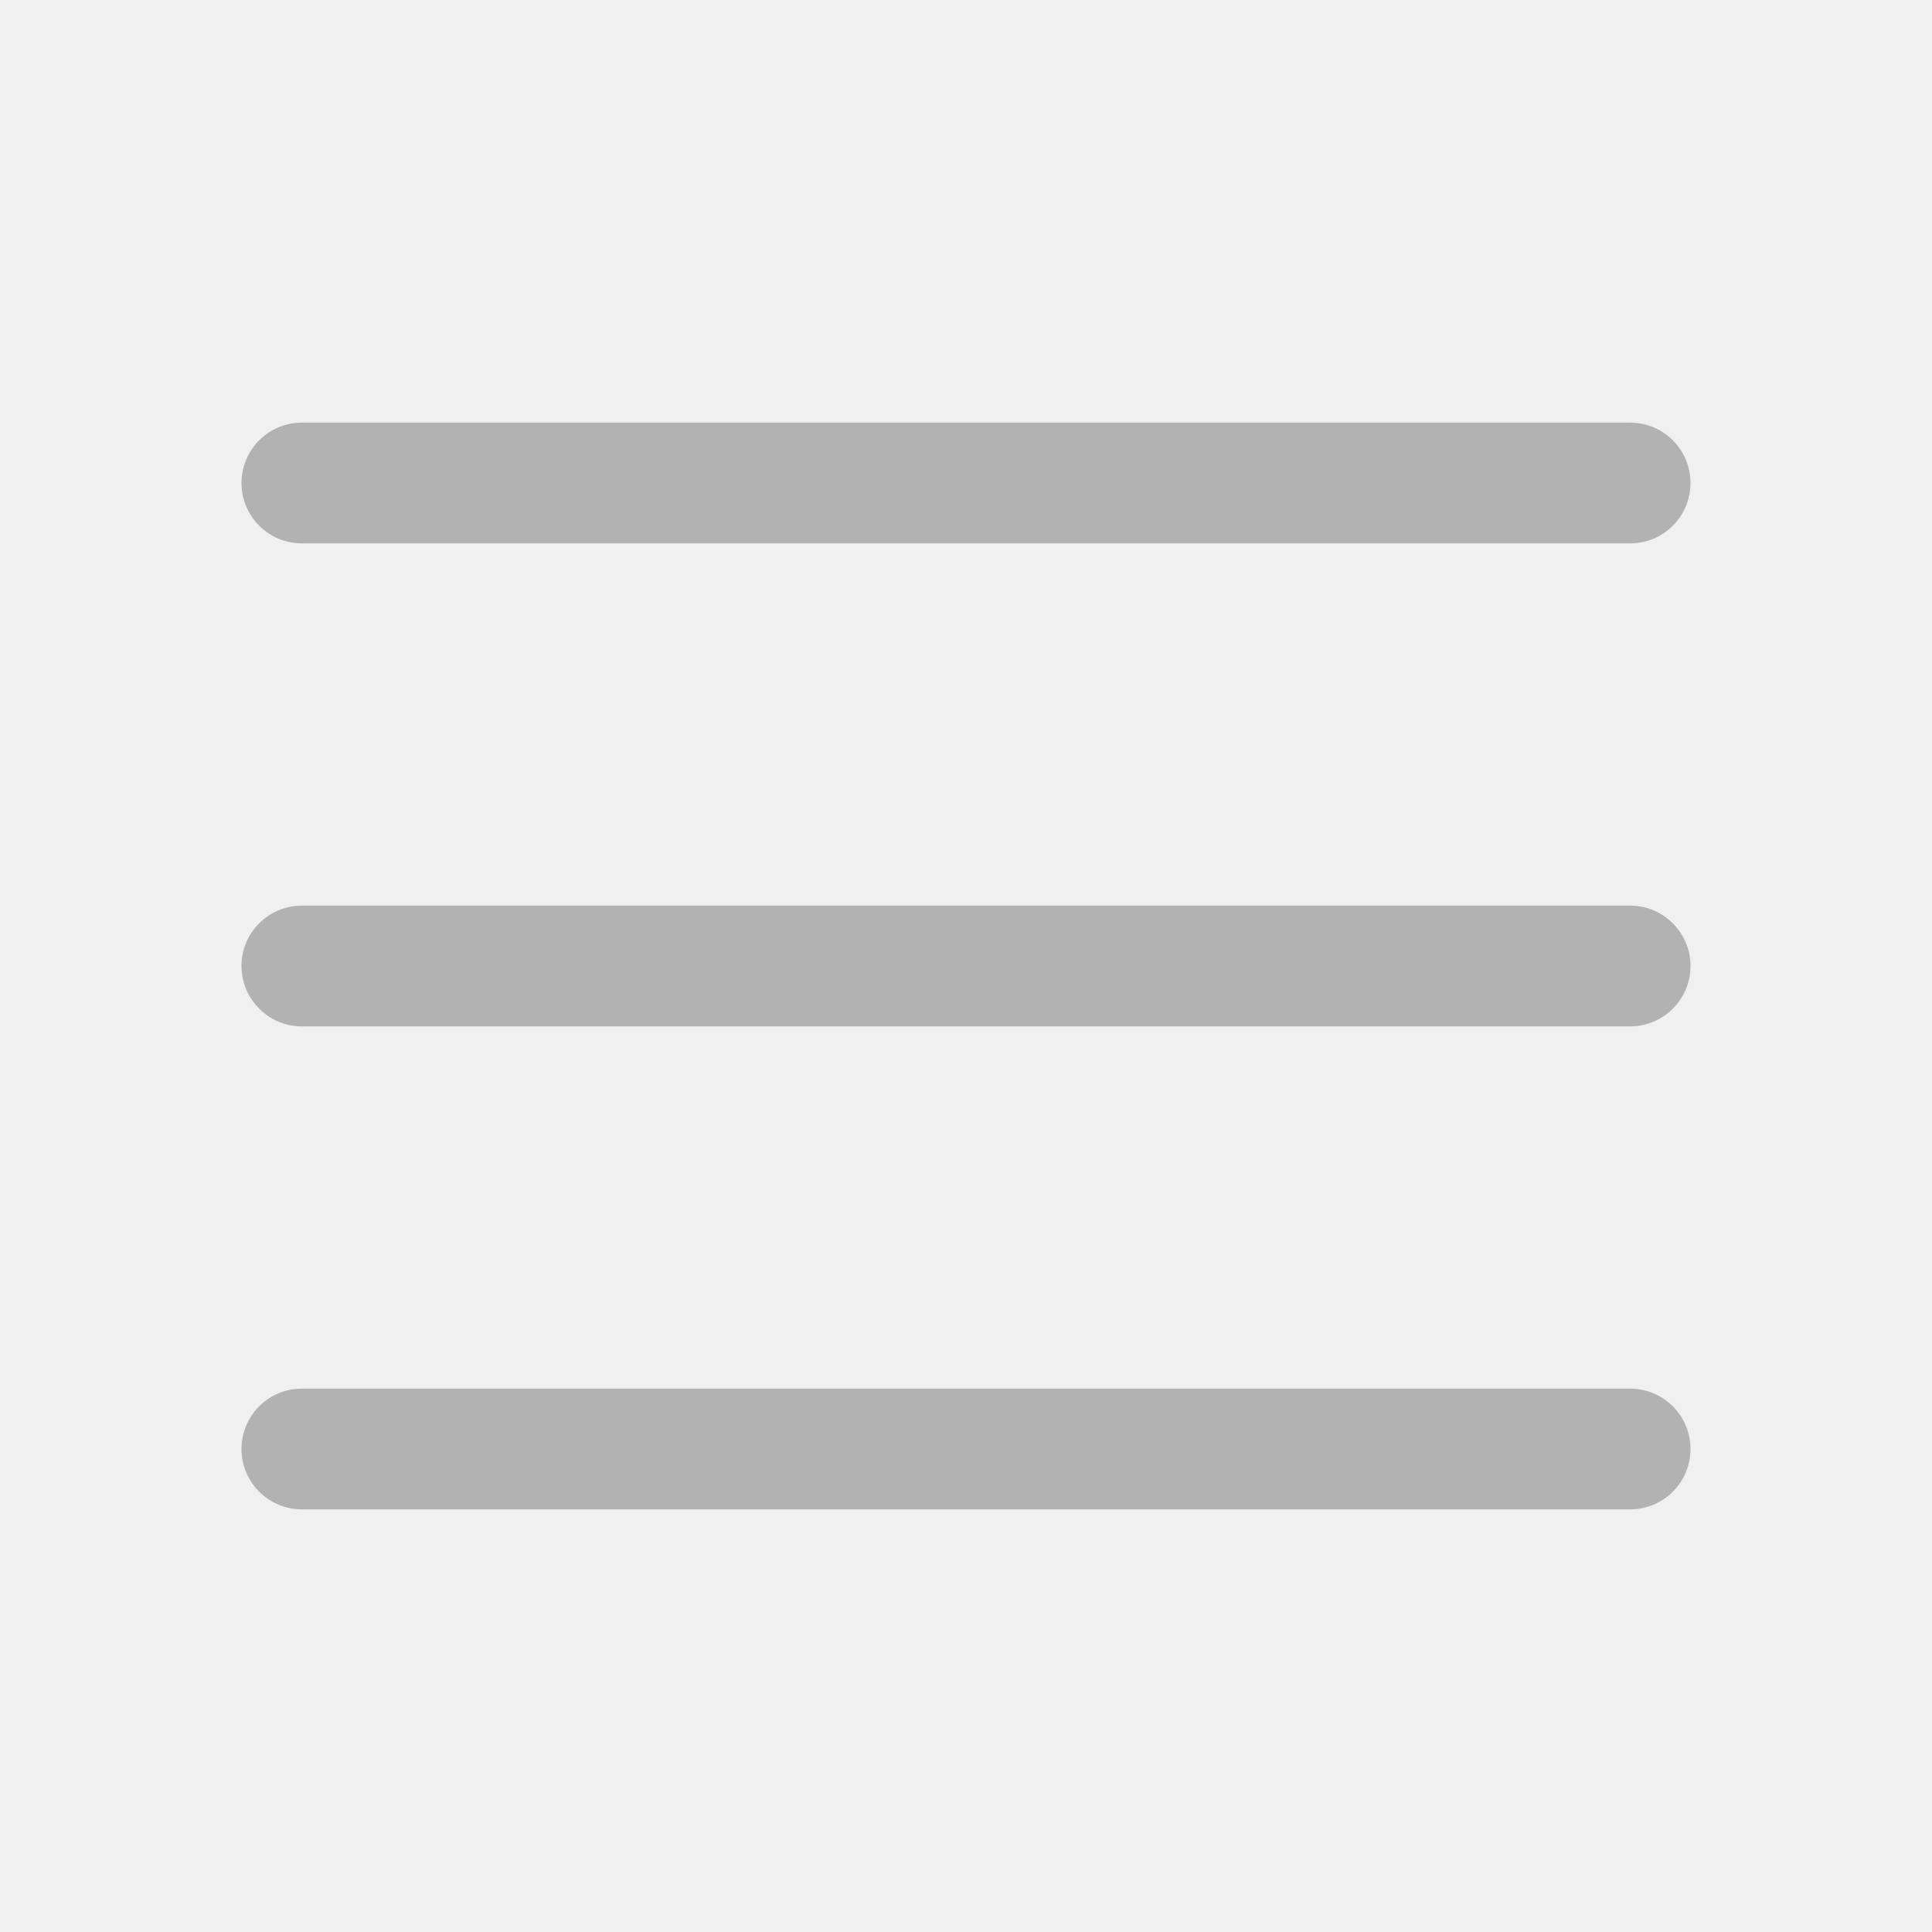
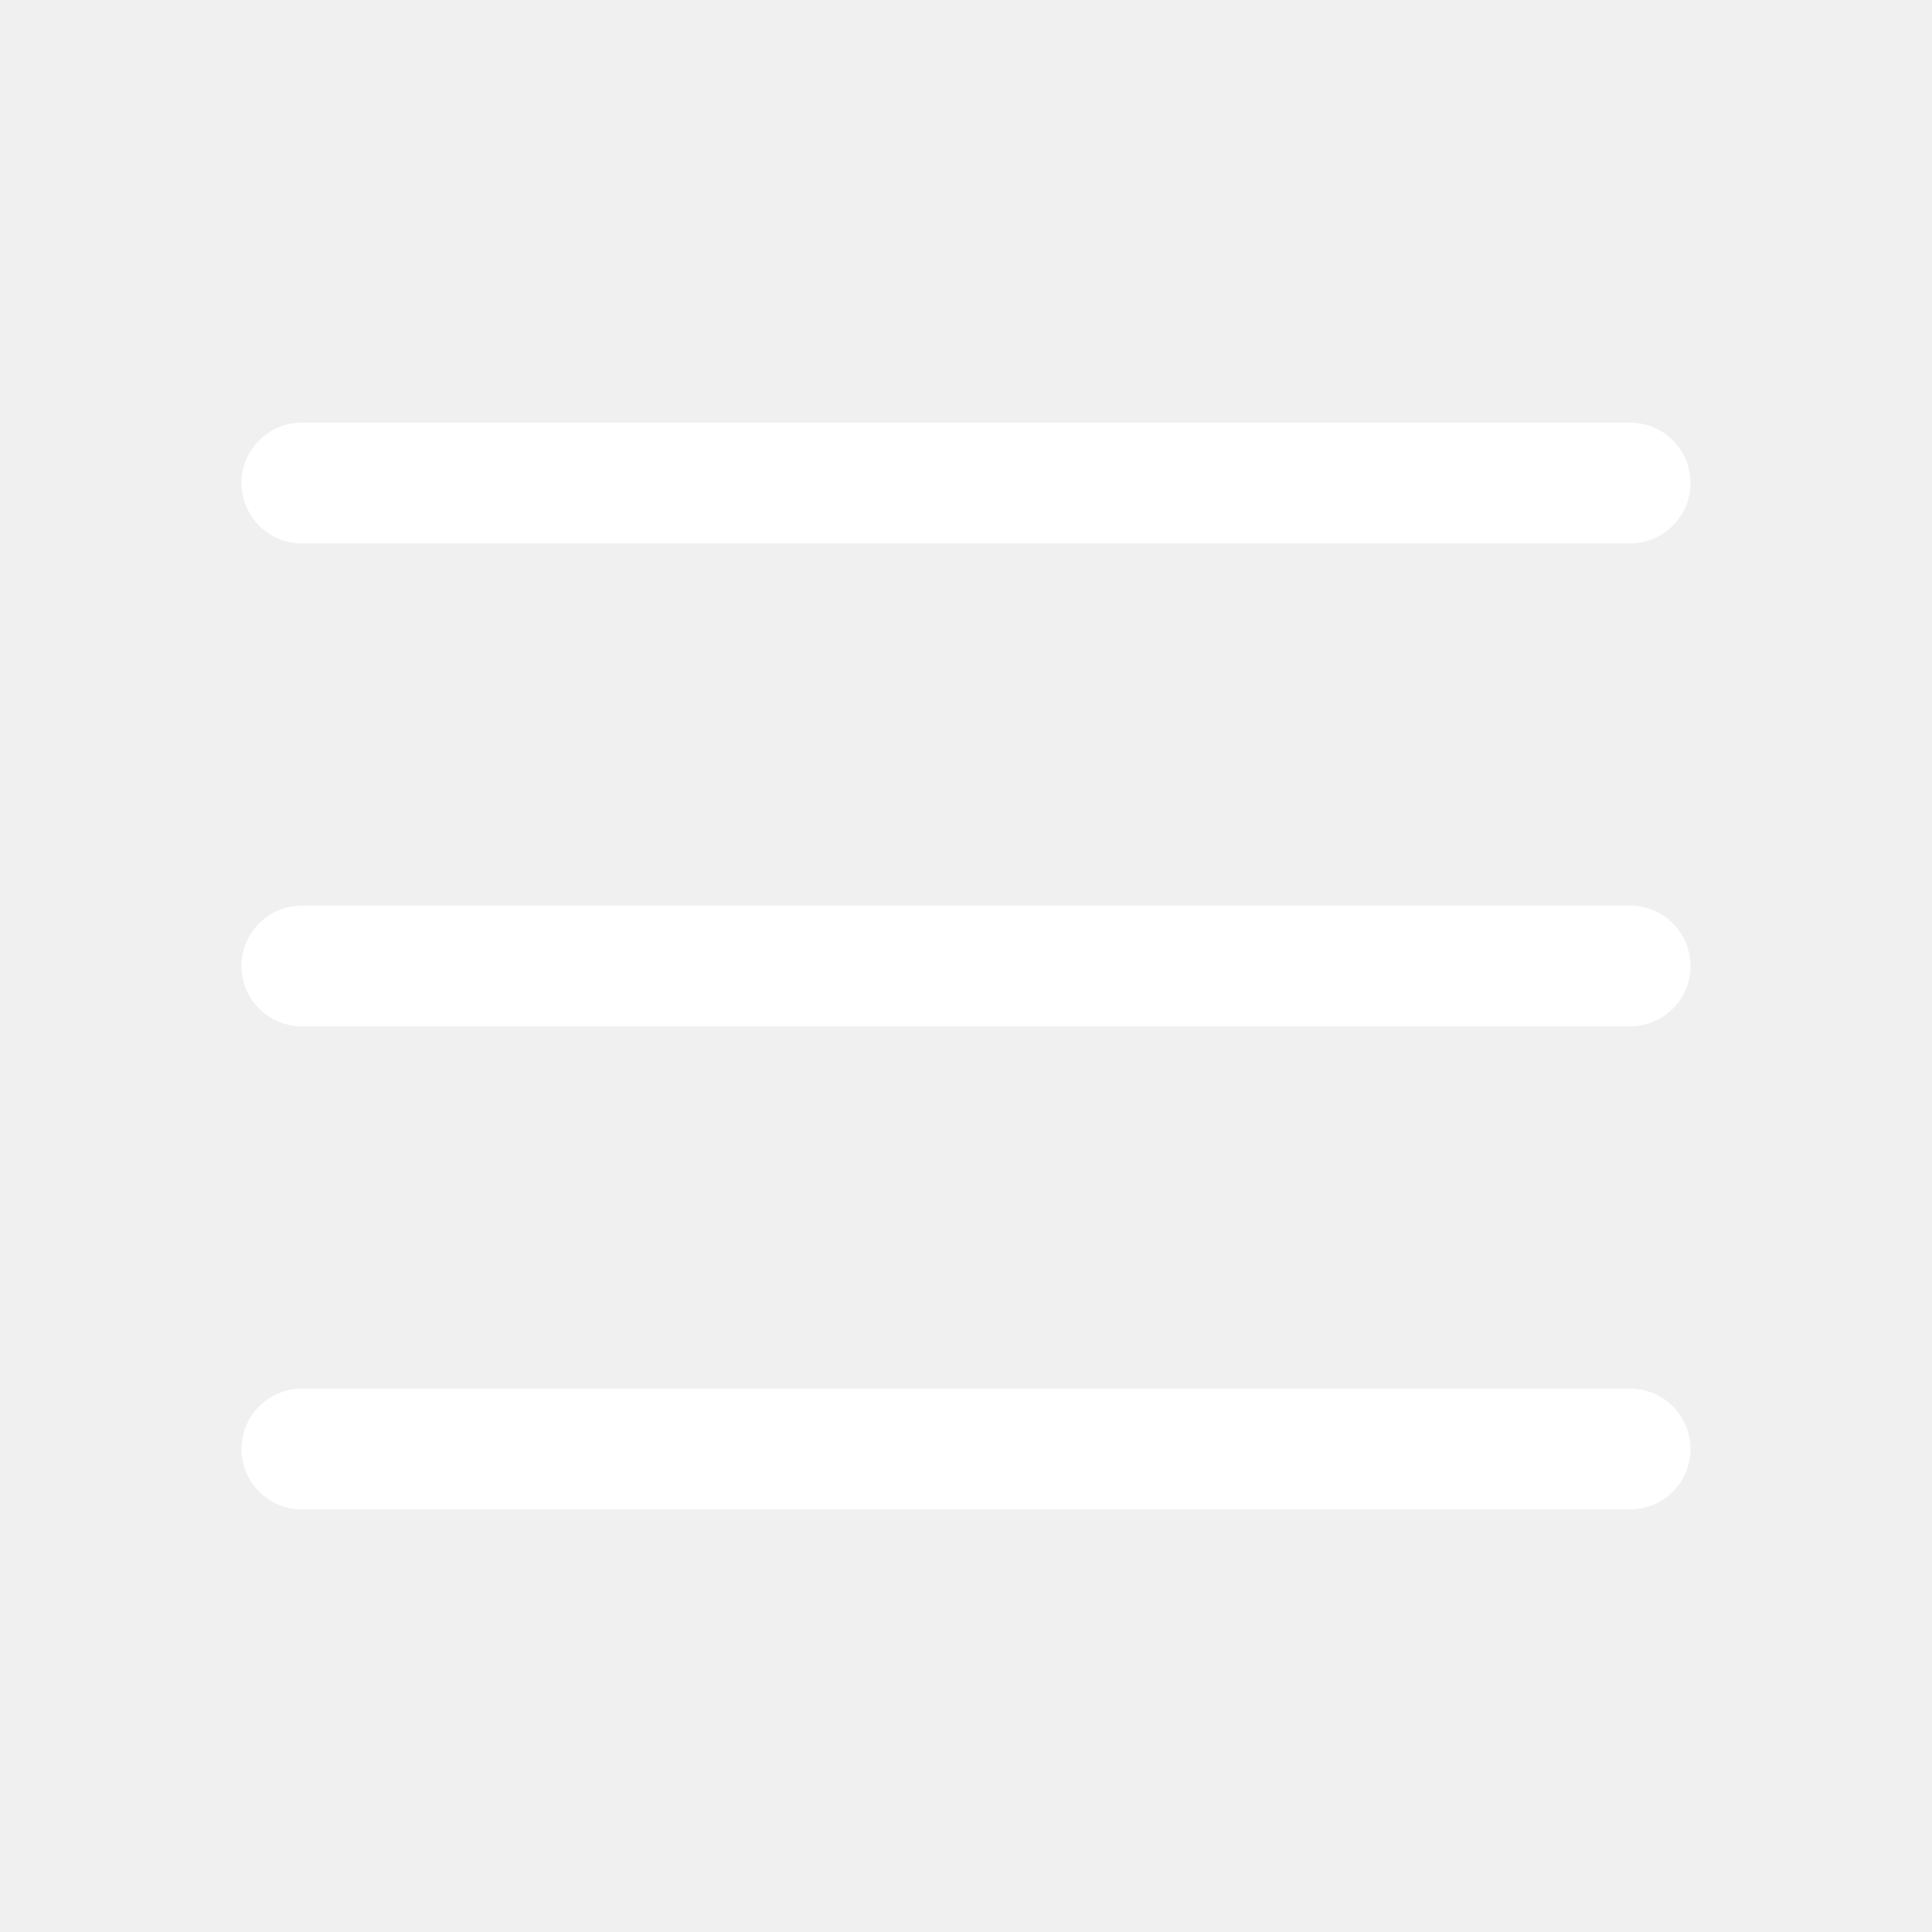
- <svg xmlns="http://www.w3.org/2000/svg" width="32" height="32" fill="#b2b2b2" viewBox="0 0 256 256">
+ <svg xmlns="http://www.w3.org/2000/svg" width="32" height="32" fill="white" viewBox="0 0 256 256">
  <path d="M224,128a8,8,0,0,1-8,8H40a8,8,0,0,1,0-16H216A8,8,0,0,1,224,128ZM40,72H216a8,8,0,0,0,0-16H40a8,8,0,0,0,0,16ZM216,184H40a8,8,0,0,0,0,16H216a8,8,0,0,0,0-16Z" />
</svg>
